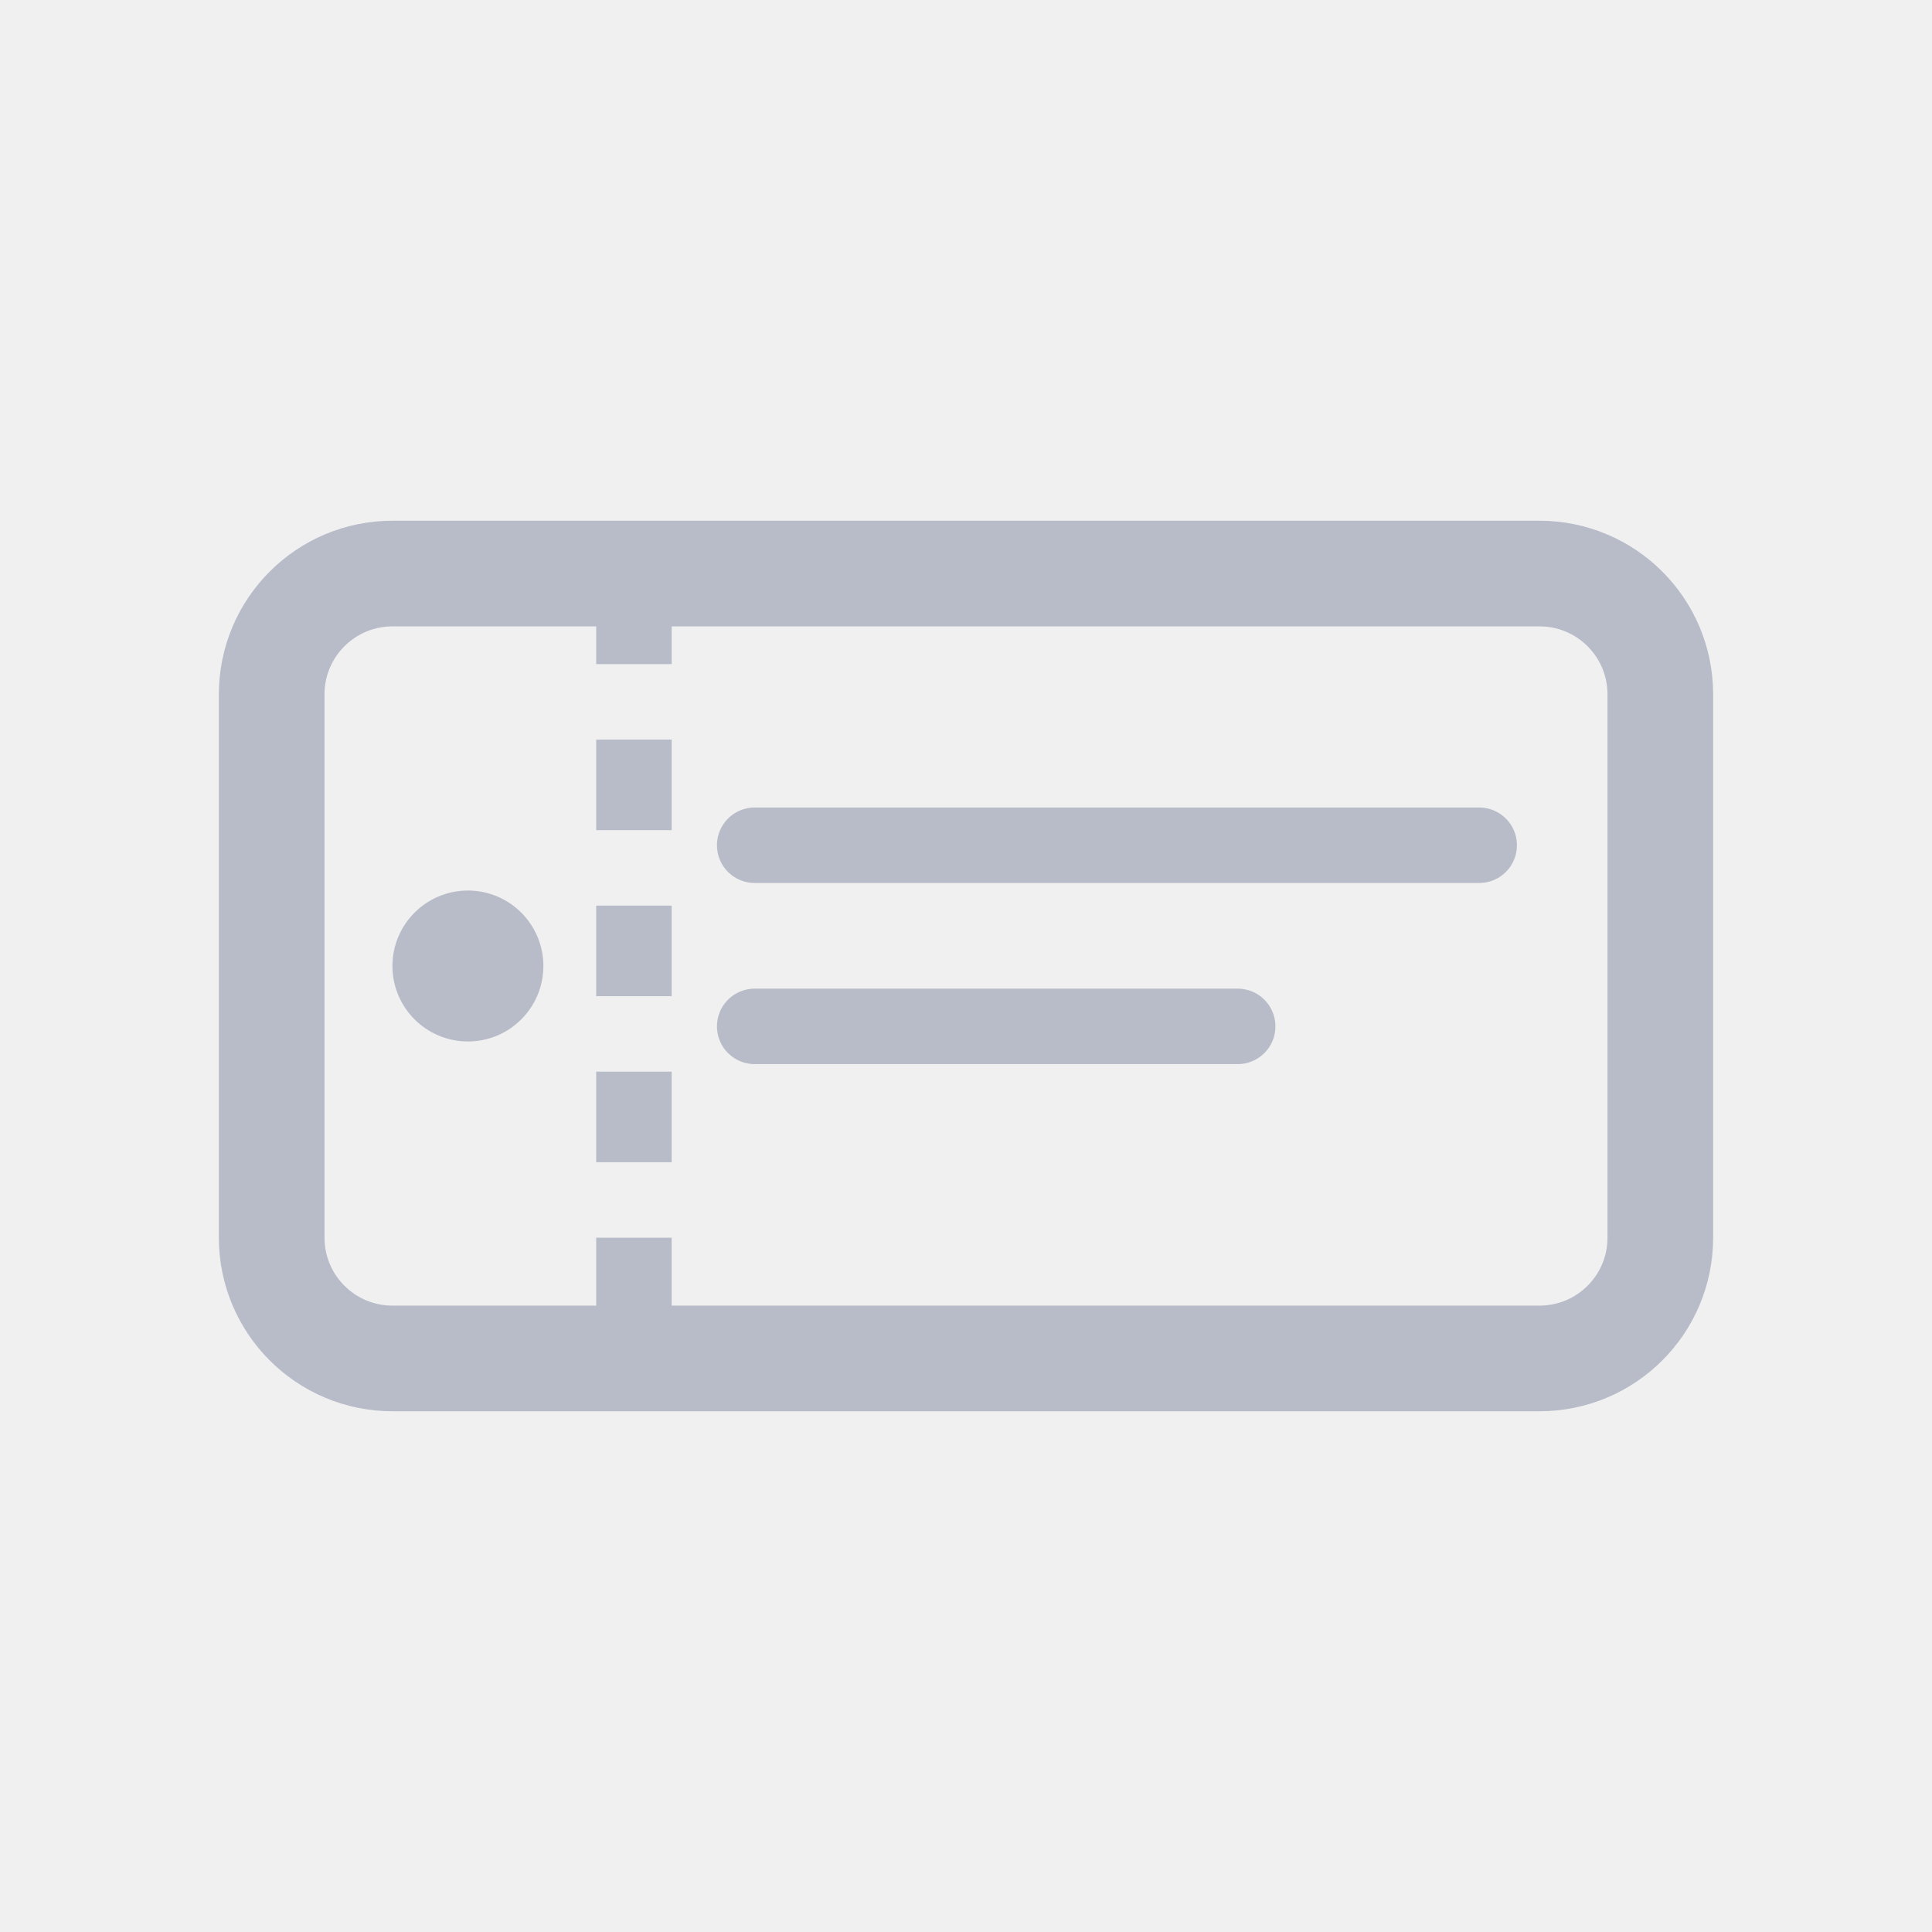
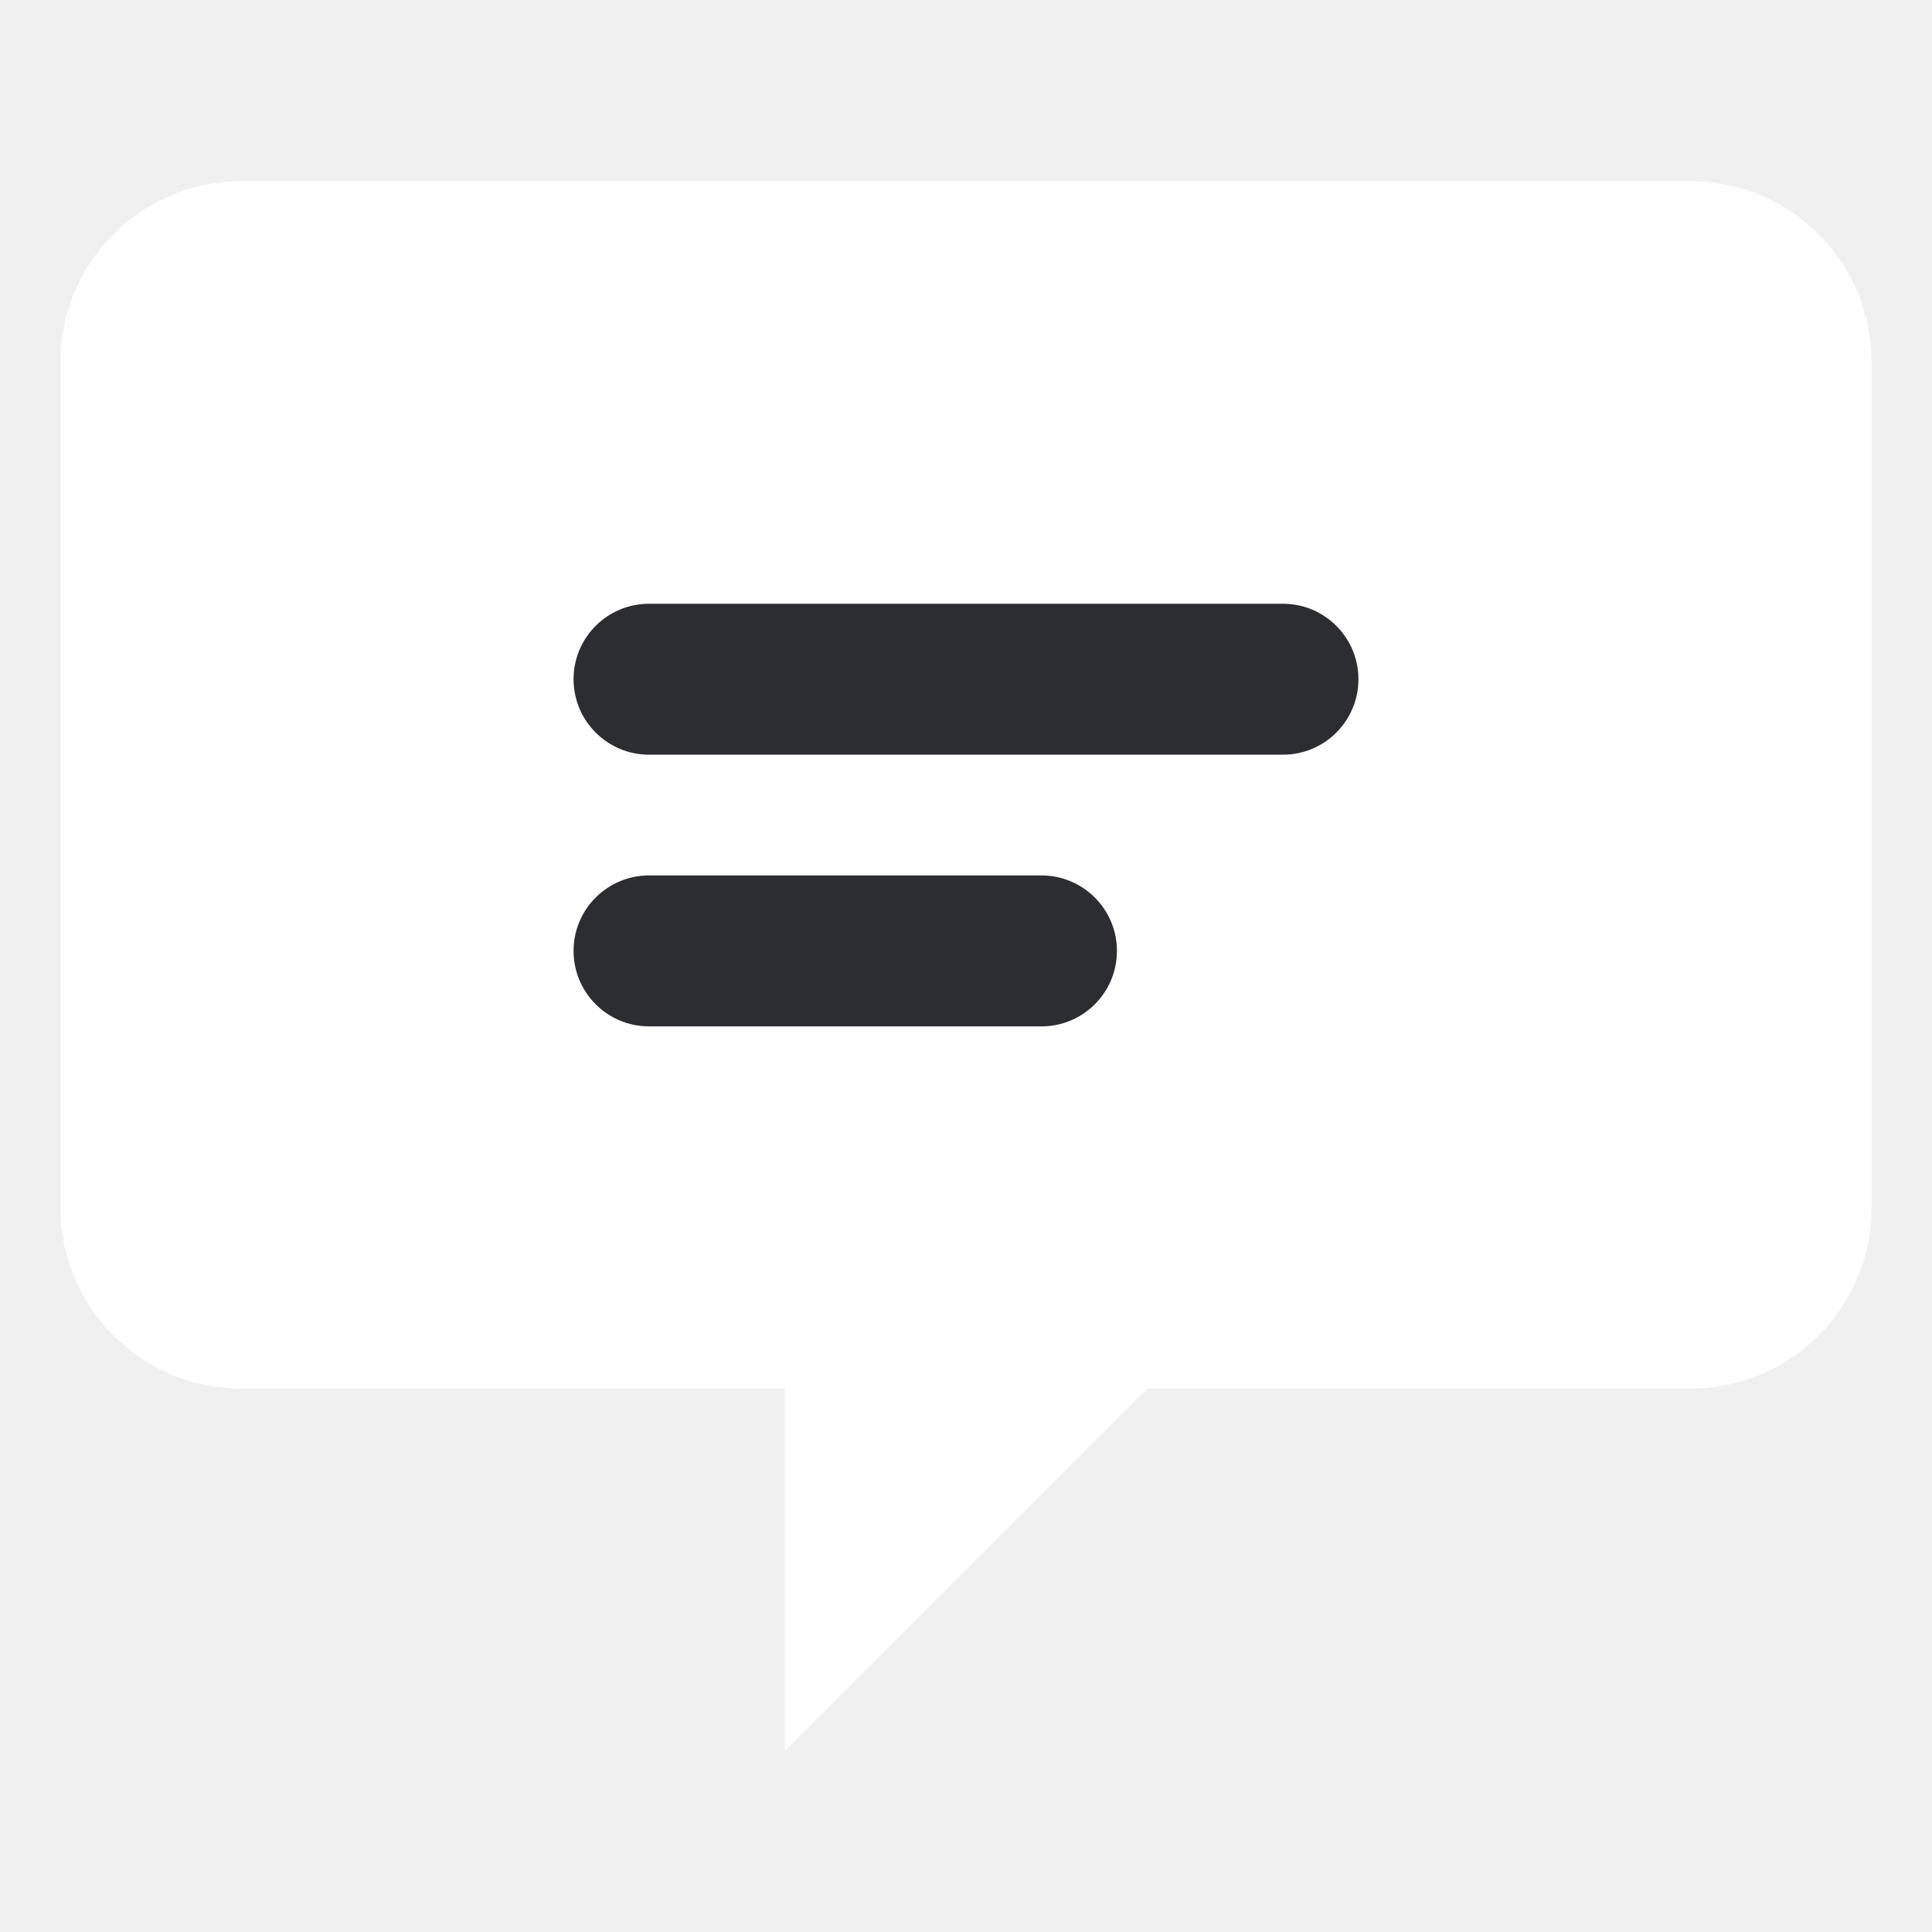
- <svg xmlns="http://www.w3.org/2000/svg" viewBox="0 0 128 128" width="128" height="128">
-   <rect x="18" y="38" width="92" height="52" rx="8" fill="none" stroke="#B8BCC8" stroke-width="7" />
-   <line x1="42" y1="38" x2="42" y2="90" stroke="#B8BCC8" stroke-width="5" stroke-dasharray="6 5" />
-   <line x1="50" y1="56" x2="98" y2="56" stroke="#B8BCC8" stroke-width="5" stroke-linecap="round" />
-   <line x1="50" y1="68" x2="82" y2="68" stroke="#B8BCC8" stroke-width="5" stroke-linecap="round" />
-   <circle cx="31" cy="64" r="5" fill="#B8BCC8" />
+ <svg xmlns="http://www.w3.org/2000/svg" viewBox="0 0 128 128">
+   <path fill="white" d="M16,12 h96 a12,12 0 0 1 12,12 v56 a12,12 0 0 1 -12,12 h-36 l-24,24 v-24 h-36 a12,12 0 0 1 -12,-12 v-56 a12,12 0 0 1 12,-12 z" />
+   <rect fill="#2b2d31" x="38" y="40" width="52" height="10" rx="5" />
+   <rect fill="#2b2d31" x="38" y="58" width="36" height="10" rx="5" />
</svg>
